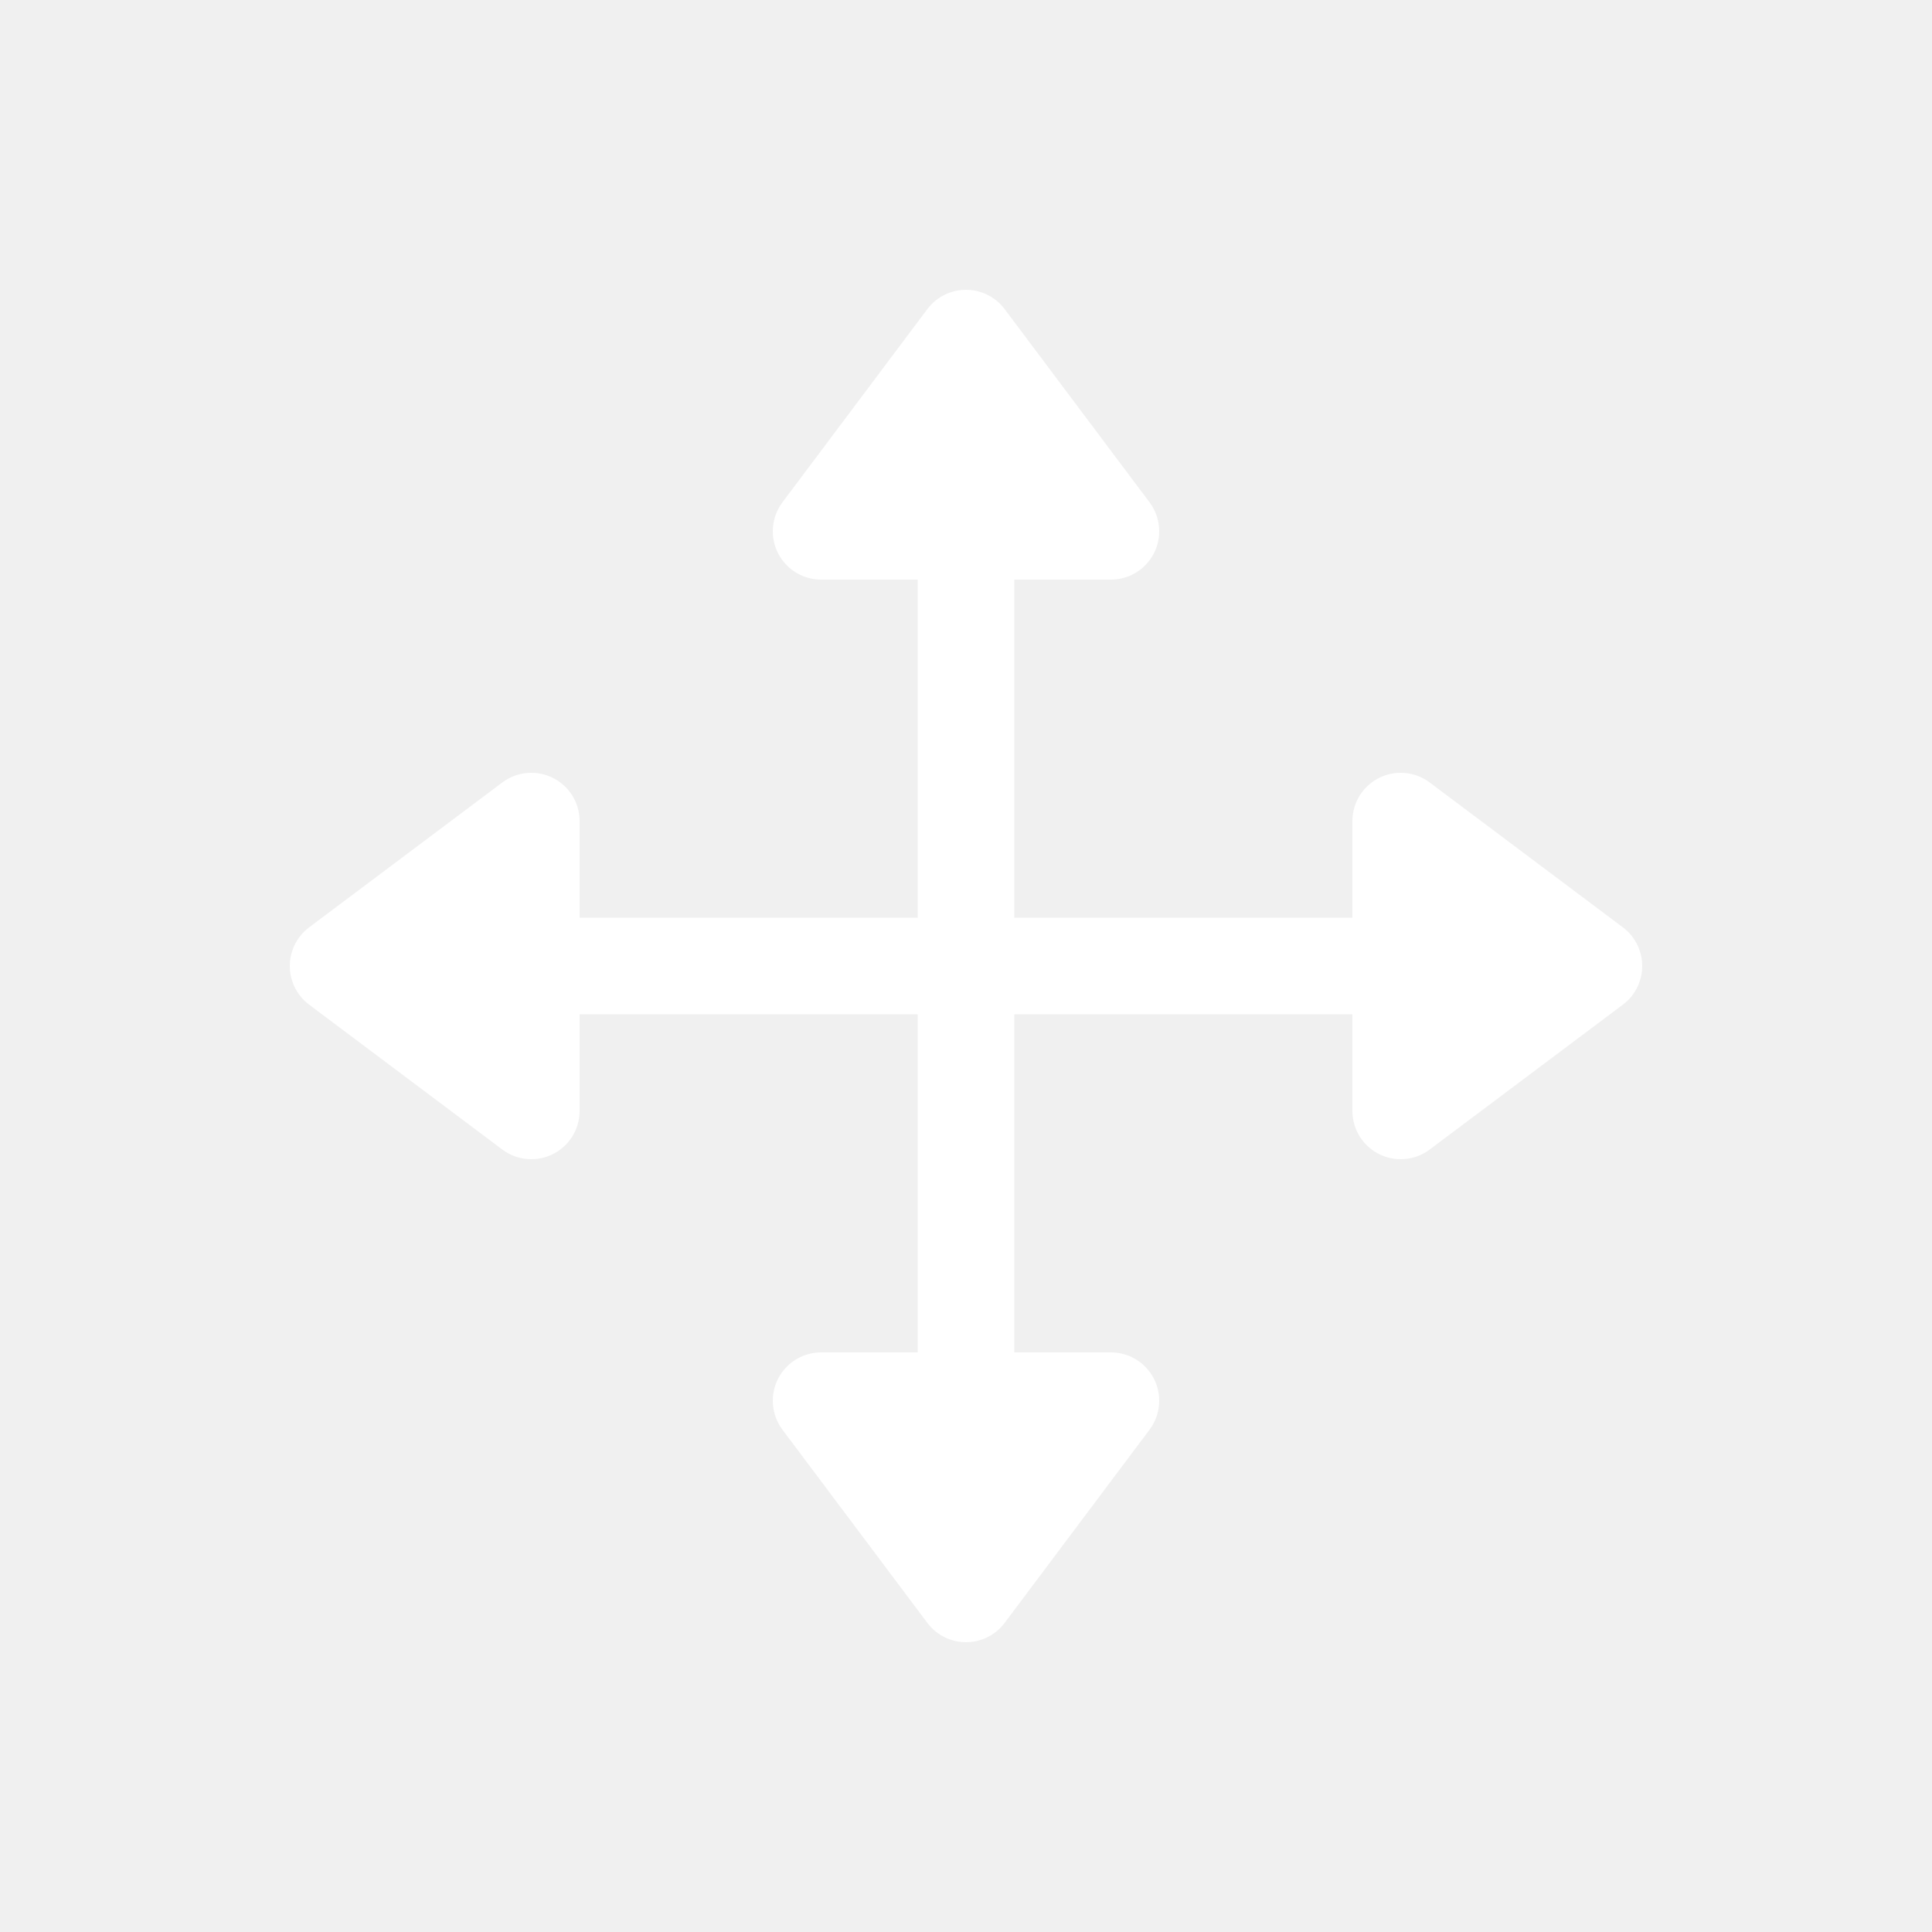
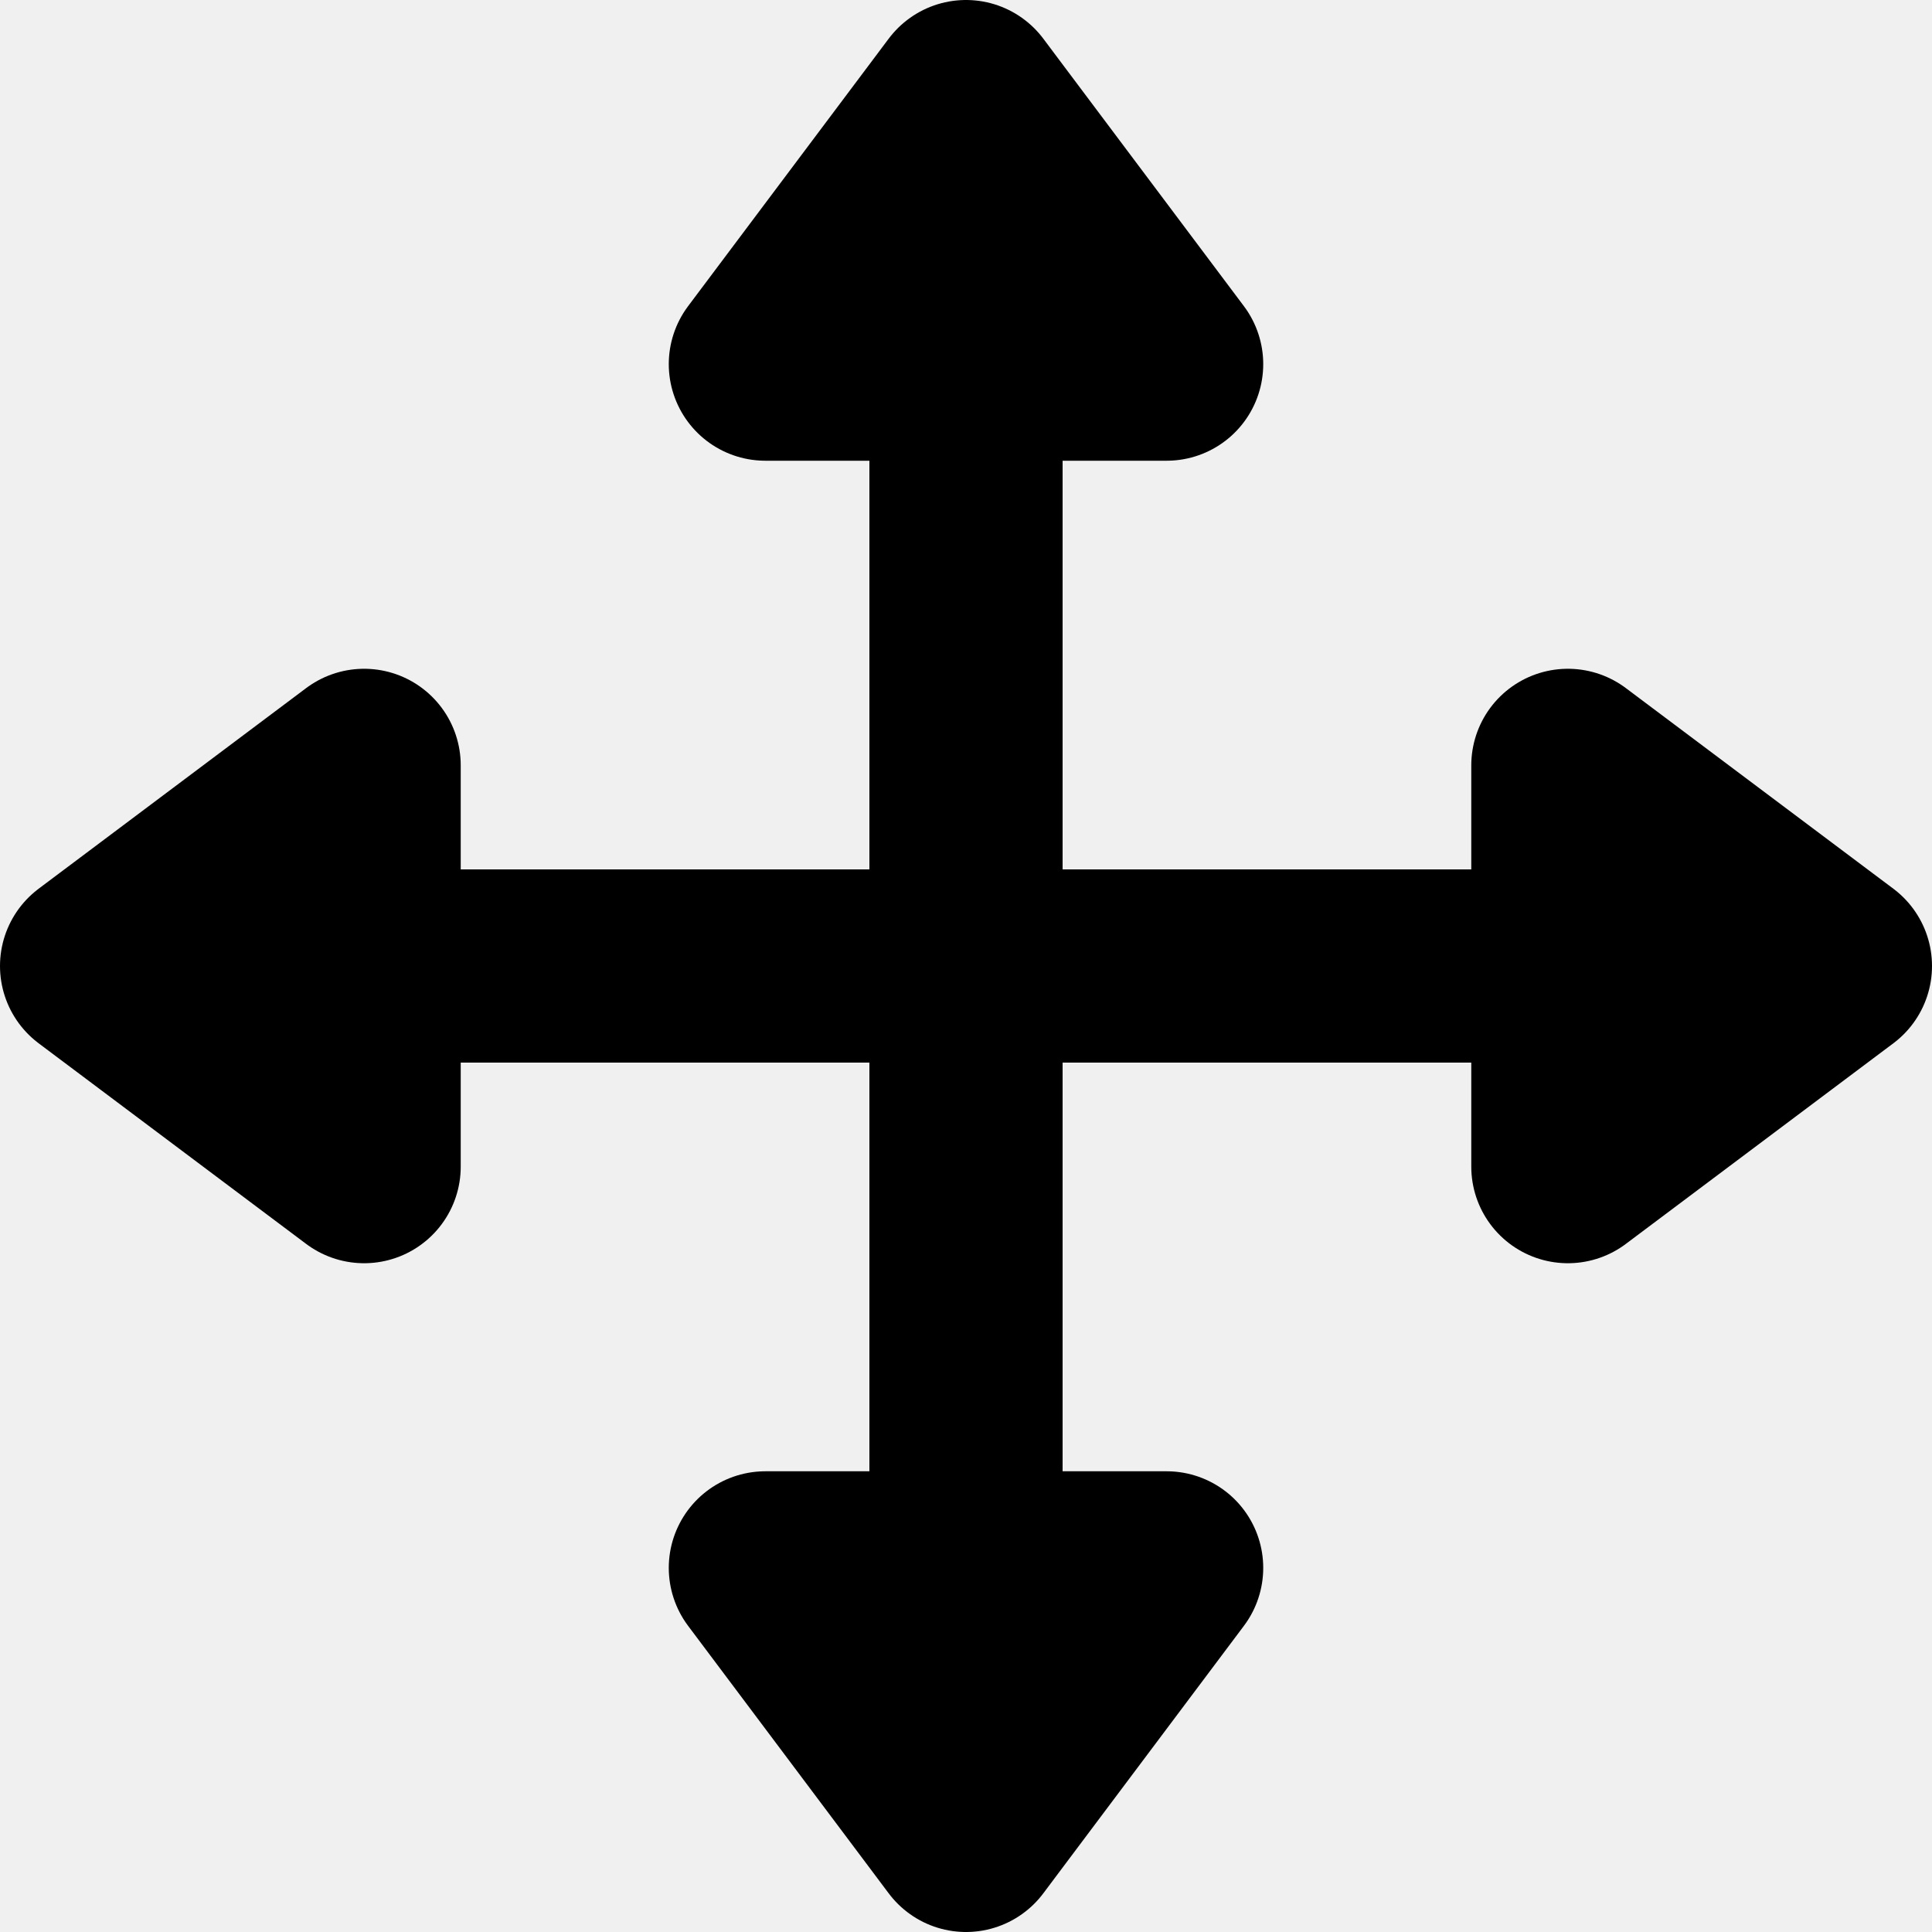
- <svg xmlns="http://www.w3.org/2000/svg" id="svg2" version="1.1" width="40" height="40" xml:space="preserve">
-   <defs id="defs6">
-     <clipPath clipPathUnits="userSpaceOnUse" id="clipPath16">
-       <path d="M 0,32 32,32 32,0 0,0 0,32 z" id="path18" />
-     </clipPath>
-     <clipPath clipPathUnits="userSpaceOnUse" id="clipPath46">
-       <path d="M 0,32 32,32 32,0 0,0 0,32 z" id="path48" />
-     </clipPath>
-     <clipPath clipPathUnits="userSpaceOnUse" id="clipPath56">
-       <path d="M 0,32 32,32 32,0 0,0 0,32 z" id="path58" />
-     </clipPath>
-     <clipPath clipPathUnits="userSpaceOnUse" id="clipPath88">
-       <path d="M 0,32 32,32 32,0 0,0 0,32 z" id="path90" />
-     </clipPath>
-     <clipPath clipPathUnits="userSpaceOnUse" id="clipPath274">
-       <path d="M 0,32 32,32 32,0 0,0 0,32 z" id="path276" />
-     </clipPath>
-     <clipPath clipPathUnits="userSpaceOnUse" id="clipPath422">
-       <path d="M 0,32 32,32 32,0 0,0 0,32 z" id="path424" />
-     </clipPath>
-     <clipPath clipPathUnits="userSpaceOnUse" id="clipPath532">
-       <path d="M 0,32 32,32 32,0 0,0 0,32 z" id="path534" />
-     </clipPath>
-     <clipPath clipPathUnits="userSpaceOnUse" id="clipPath582">
-       <path d="M 0,32 32,32 32,0 0,0 0,32 z" id="path584" />
-     </clipPath>
-     <clipPath clipPathUnits="userSpaceOnUse" id="clipPath660">
-       <path d="M 0,32 32,32 32,0 0,0 0,32 z" id="path662" />
-     </clipPath>
-     <clipPath clipPathUnits="userSpaceOnUse" id="clipPath758">
-       <path d="M 0,32 32,32 32,0 0,0 0,32 z" id="path760" />
-     </clipPath>
-     <clipPath clipPathUnits="userSpaceOnUse" id="clipPath838">
-       <path d="M 0,32 32,32 32,0 0,0 0,32 z" id="path840" />
-     </clipPath>
-     <clipPath clipPathUnits="userSpaceOnUse" id="clipPath896">
-       <path d="M 0,32 32,32 32,0 0,0 0,32 z" id="path898" />
-     </clipPath>
-   </defs>
-   <g id="g10" transform="matrix(1.25,0,0,-1.25,0,40)" style="fill:#ffffff;fill-opacity:1;stroke:#ffffff;stroke-opacity:1">
-     <path style="fill:#ffffff;stroke:#ffffff;stroke-width:2;stroke-linecap:round;stroke-linejoin:round;stroke-opacity:1;stroke-miterlimit:4;stroke-dasharray:none;fill-opacity:1" d="m 33,20 -4,3 0,-6 4,3 -26,0 4,-3 0,6 -4,-3" id="path7774" transform="matrix(0.8,0,0,-0.8,0,32)" />
-     <path style="fill:#ffffff;fill-opacity:1;stroke:#ffffff;stroke-width:1.6;stroke-linecap:round;stroke-linejoin:round;stroke-miterlimit:4;stroke-opacity:1;stroke-dasharray:none" d="m 16,5.6 -2.4,3.2 4.8,0 -2.4,-3.2 0,20.8 2.4,-3.2 -4.8,0 2.4,3.2" id="path7774-6" />
+ <svg xmlns="http://www.w3.org/2000/svg" id="svg2" xml:space="preserve" height="40" width="40" version="1.1">
+   <defs id="defs6" />
+   <g id="g10" stroke-linejoin="round" transform="matrix(1.25,0,0,-1.25,0,40)" stroke="#000" stroke-linecap="round" stroke-dasharray="none" stroke-miterlimit="4" stroke-width="3.2" fill="#000">
+     <path id="path7774" d="m30.4,16-4.431-3.323,0,6.646l4.431-3.323h-28.8l4.431,3.323v-6.646l-4.431,3.323" />
+     <path id="path7774-6" d="m16,1.6-3.323,4.431,6.646,0l-3.323-4.431v28.8l3.323-4.431h-6.646l3.323,4.431" />
  </g>
</svg>
